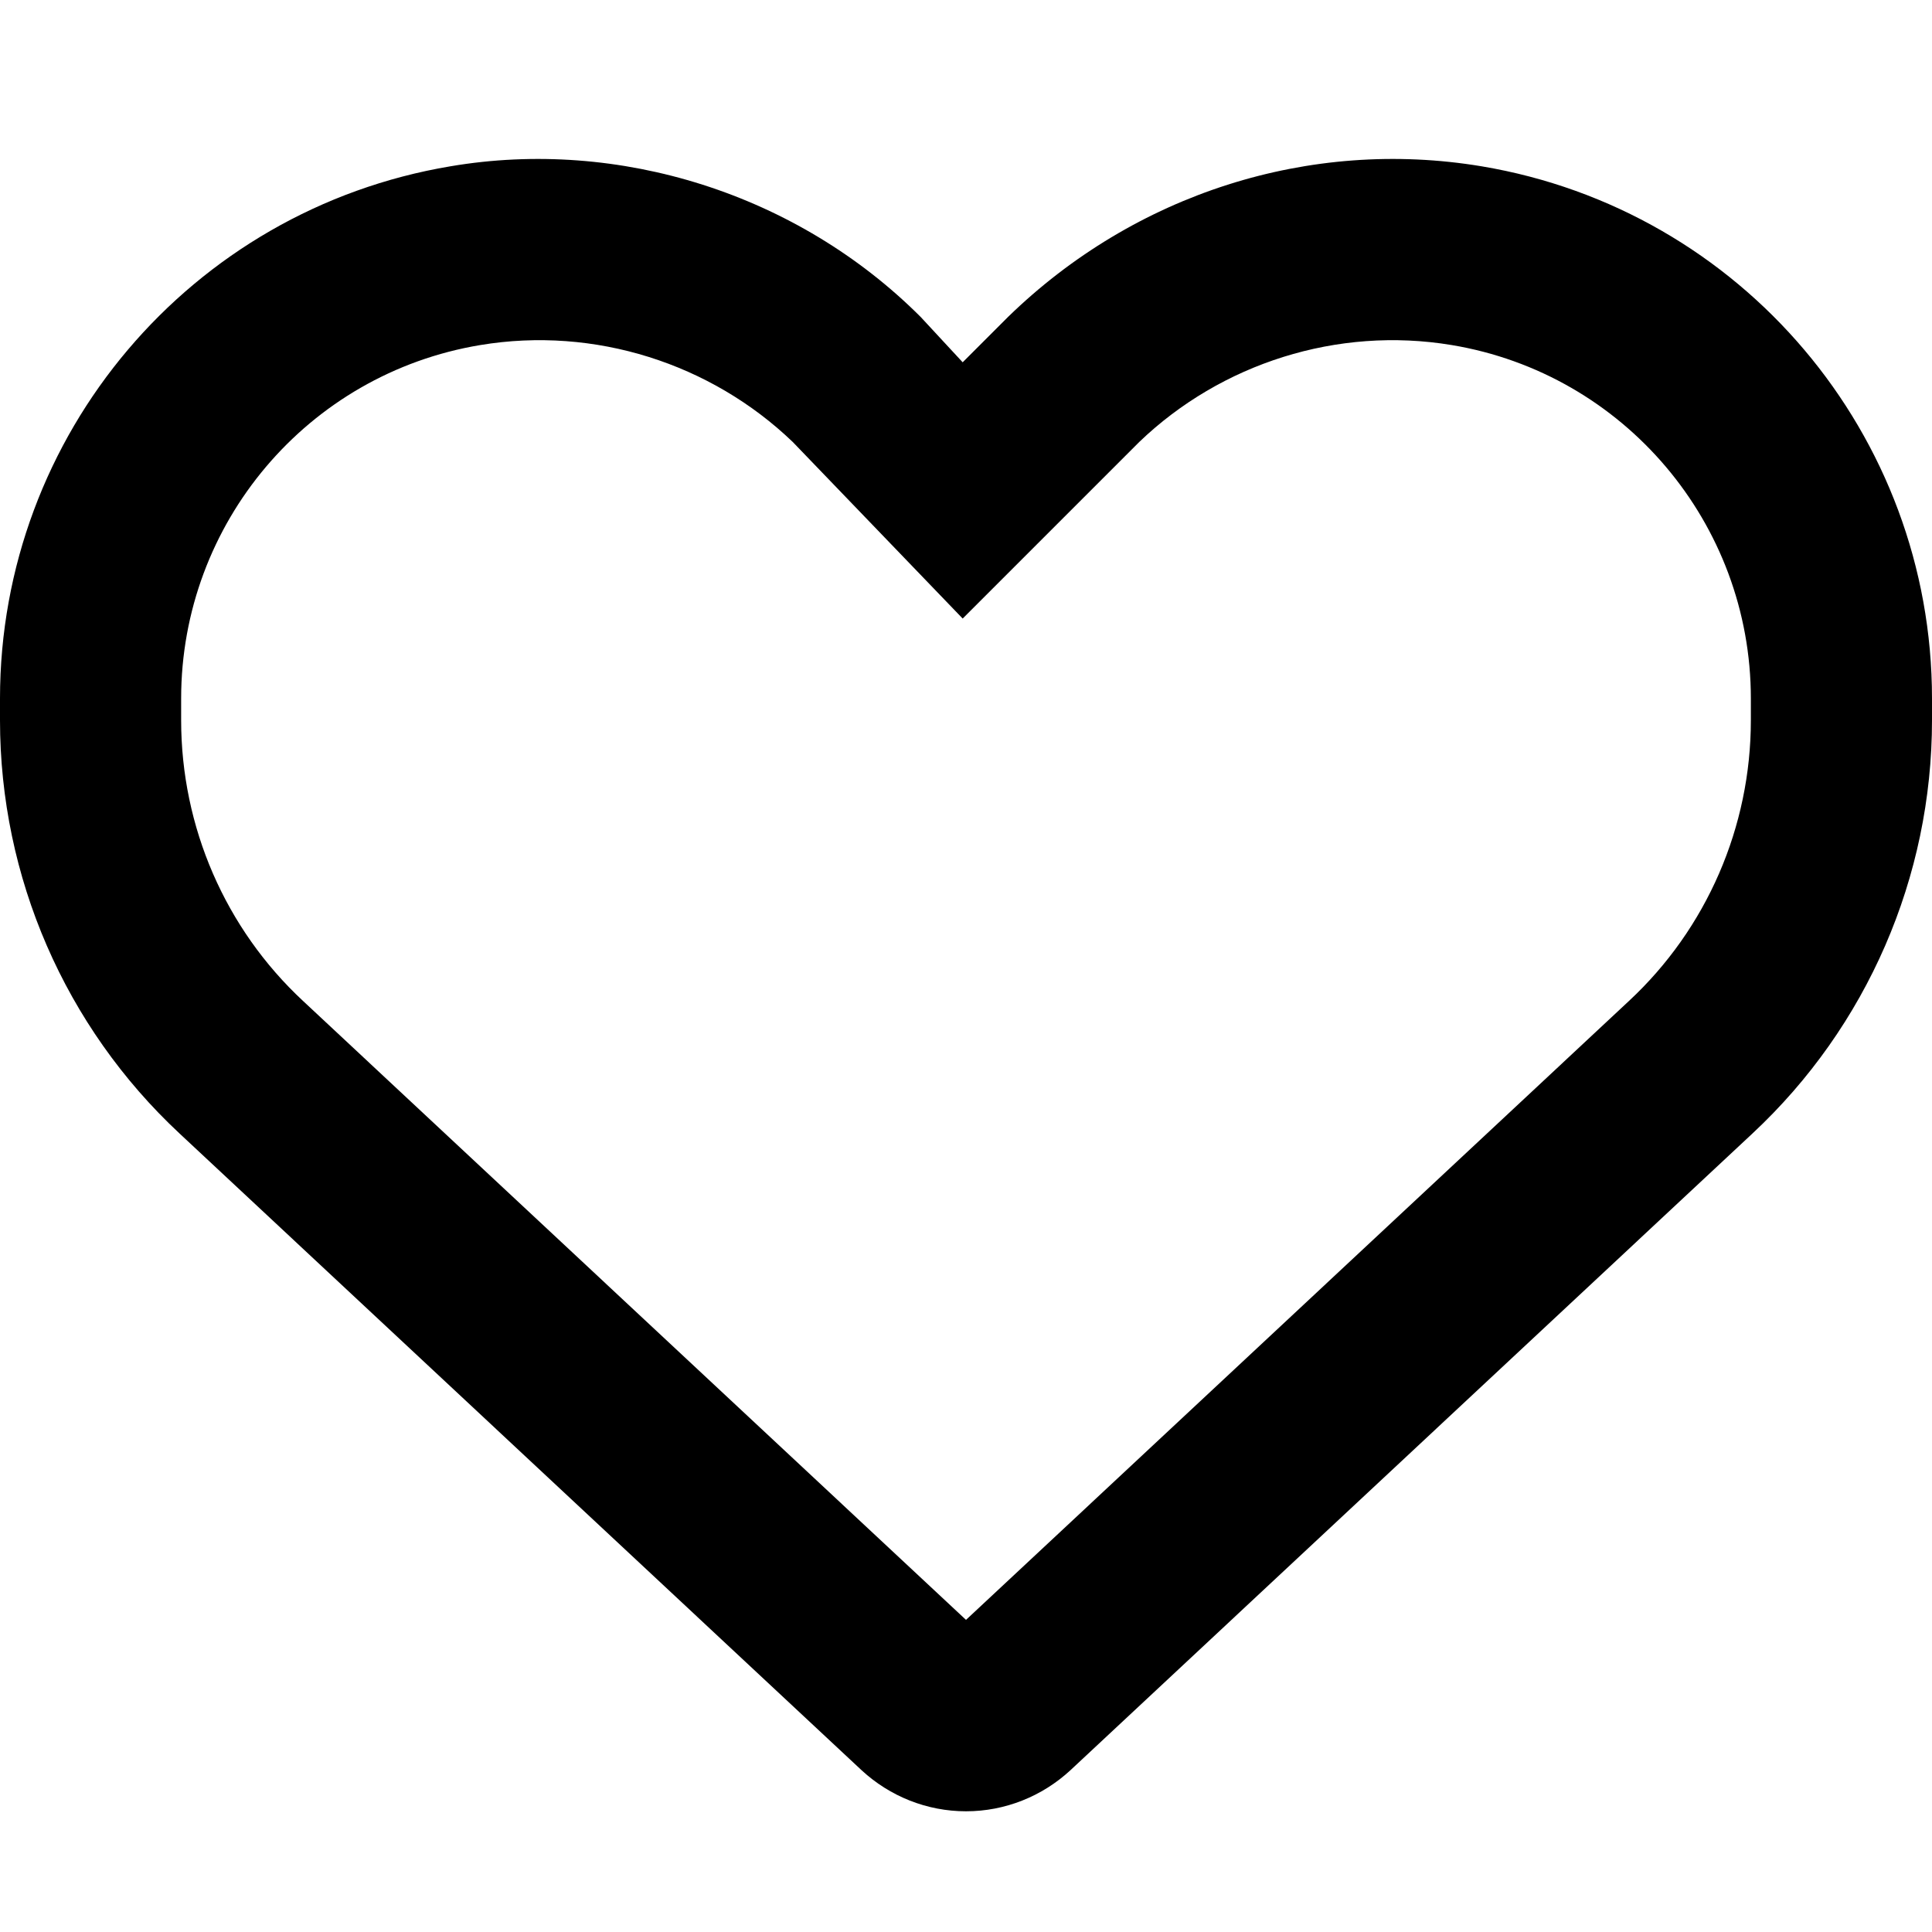
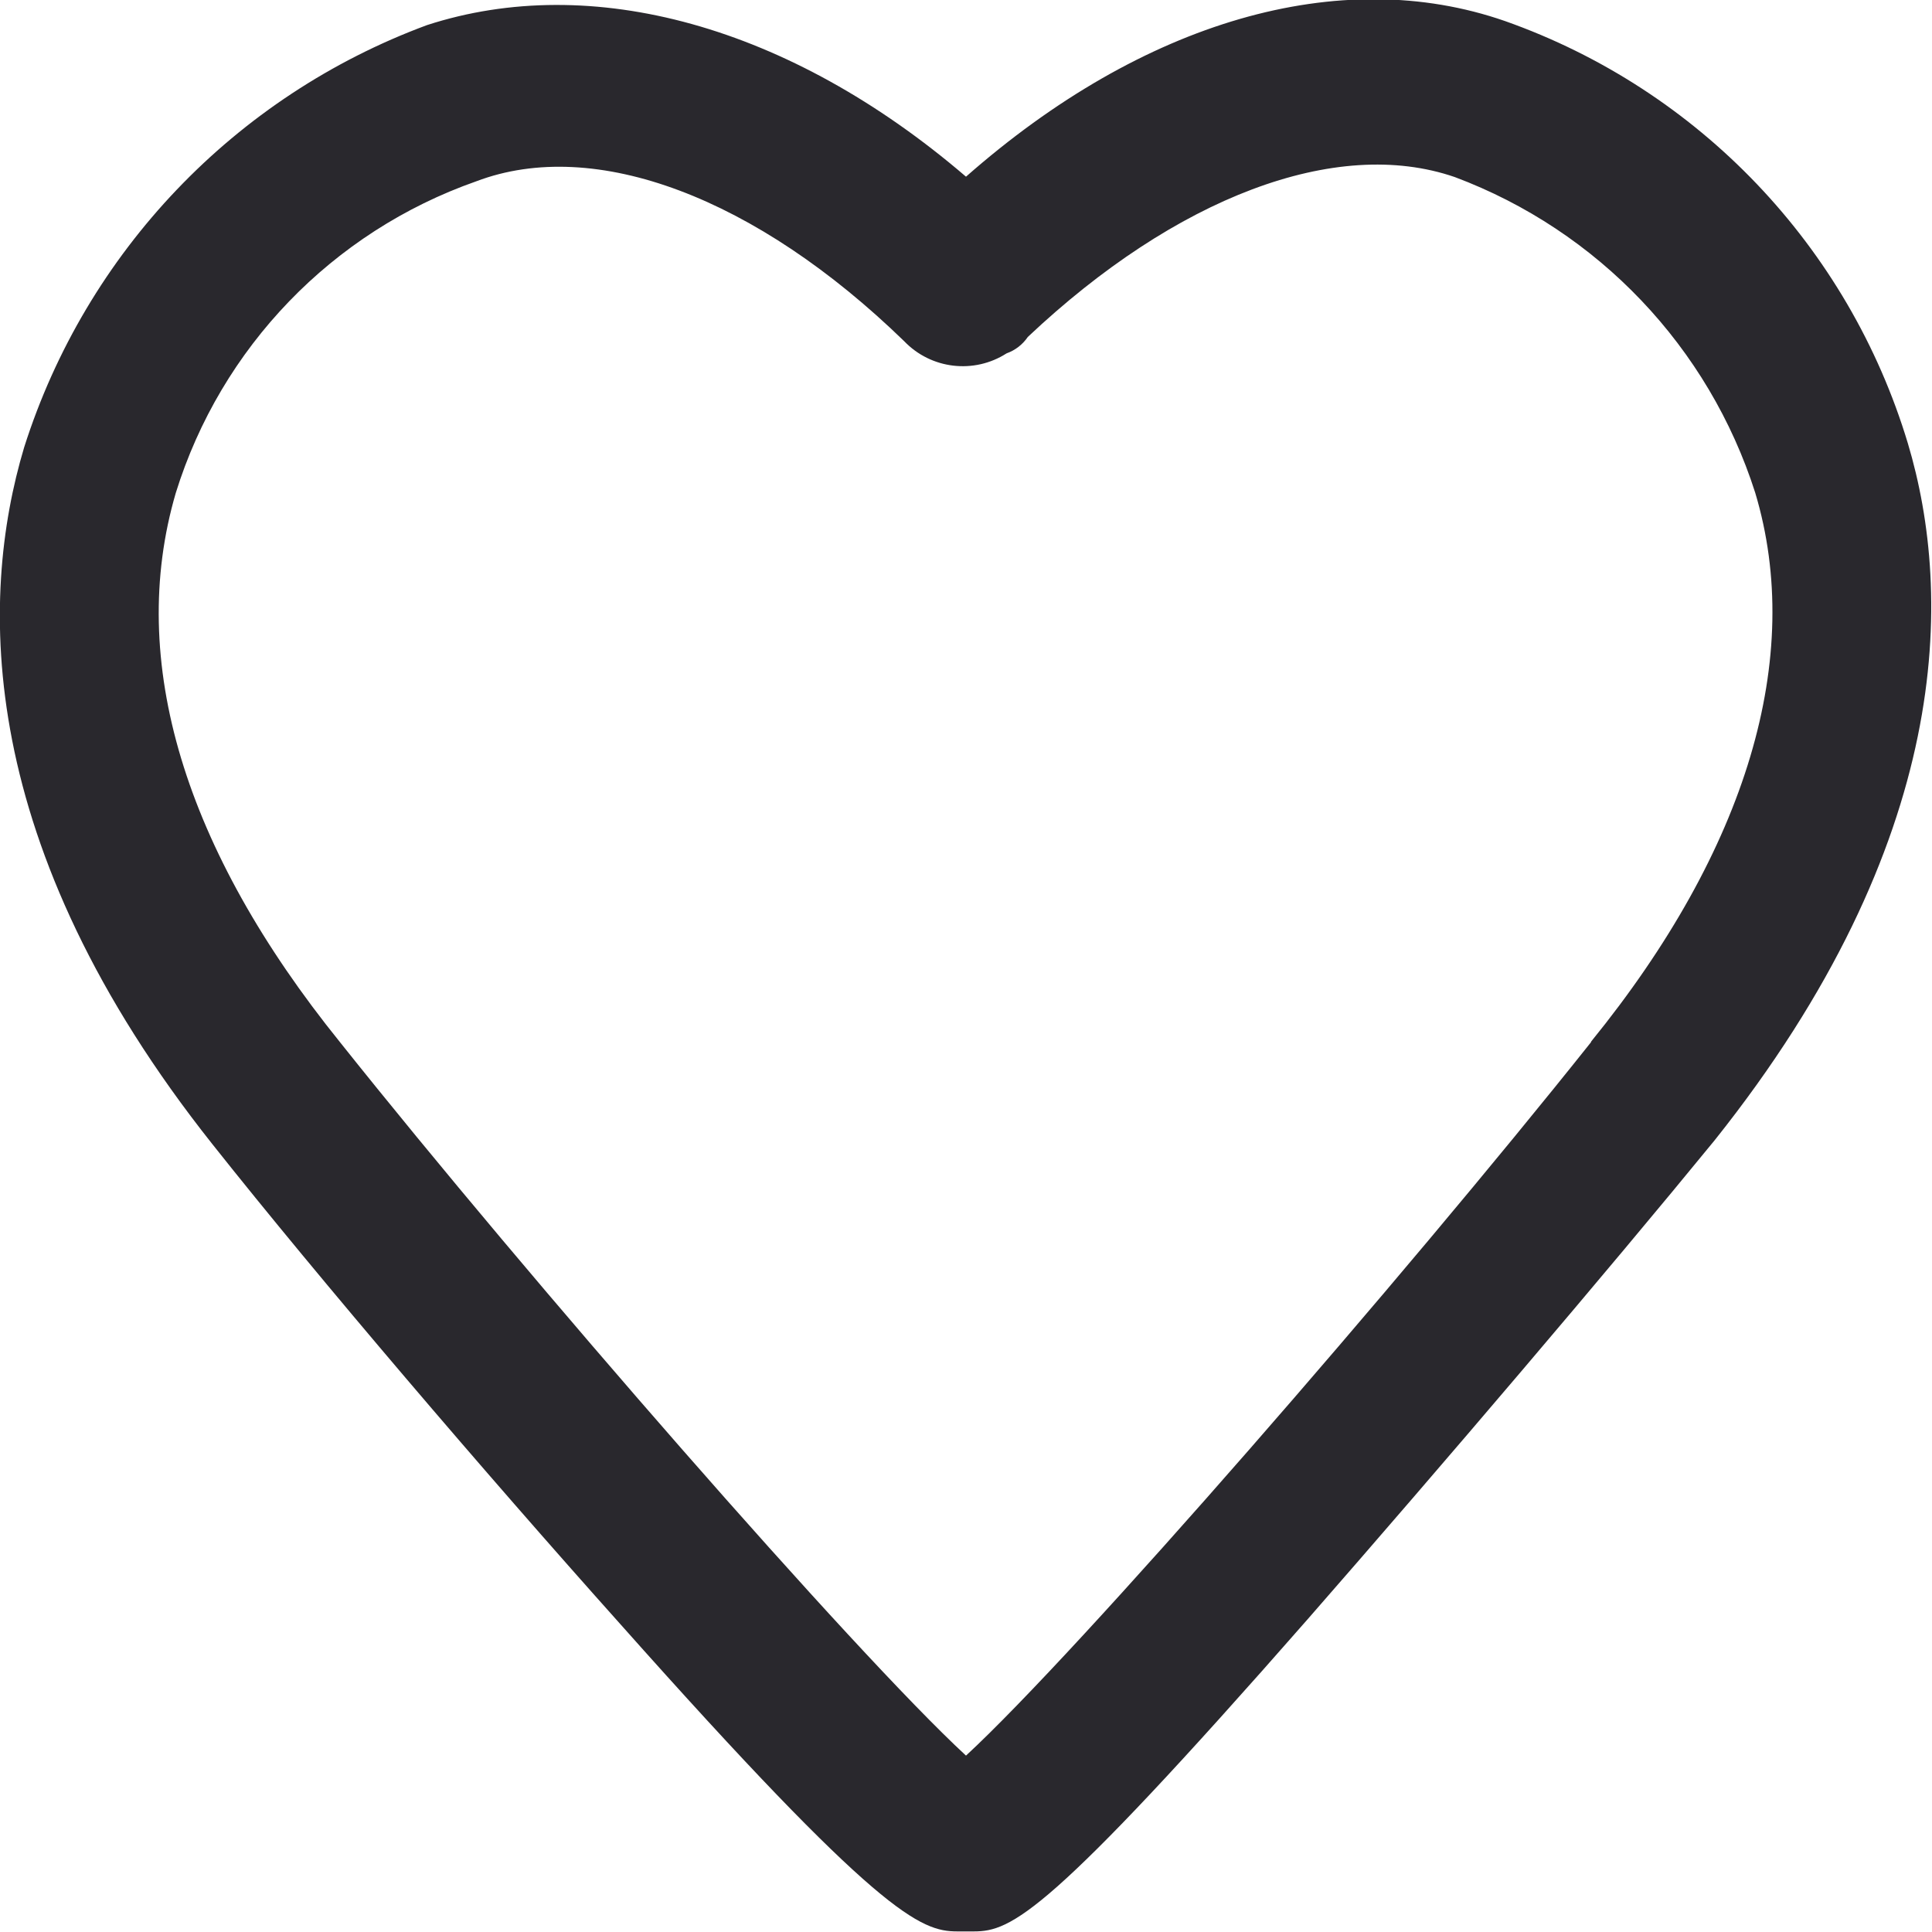
- <svg width="25px" height="25px" viewBox="0 0 25 25" version="1.1">
-   <g>
-     <path style=" stroke:none;fill-rule:nonzero;fill:rgb(0%,0%,0%);fill-opacity:1;" d="M 11.914 4.102 L 12.457 4.688 L 13.043 4.102 C 14.68 2.508 16.945 1.781 19.172 2.152 C 22.535 2.715 25 5.625 25 9.039 L 25 9.32 C 25 11.348 24.16 13.285 22.676 14.668 L 13.852 22.906 C 13.484 23.246 13.004 23.438 12.5 23.438 C 11.996 23.438 11.516 23.246 11.148 22.906 L 2.324 14.668 C 0.84 13.285 0 11.348 0 9.32 L 0 9.039 C 0 5.625 2.469 2.715 5.828 2.152 C 8.012 1.781 10.32 2.508 11.914 4.102 C 11.871 4.102 11.914 4.102 11.914 4.102 Z M 12.457 8.004 L 10.258 5.719 C 9.199 4.703 7.695 4.219 6.215 4.465 C 3.98 4.836 2.344 6.773 2.344 9.039 L 2.344 9.32 C 2.344 10.699 2.914 12.016 3.922 12.953 L 12.5 20.961 L 21.078 12.953 C 22.086 12.016 22.656 10.699 22.656 9.32 L 22.656 9.039 C 22.656 6.773 21.016 4.836 18.785 4.465 C 17.305 4.219 15.801 4.703 14.742 5.719 Z M 12.457 8.004 " />
-   </g>
+ <svg xmlns="http://www.w3.org/2000/svg" width="20" height="20" viewBox="0 0 20 20">
+   <defs>
+     <style>
+       .cls-1 {
+         fill: #29282d;
+         fill-rule: evenodd;
+       }
+     </style>
+   </defs>
+   <path id="heart_icon" class="cls-1" d="M1484.78,49.589a6.683,6.683,0,0,0-4.17-4.371c-1.71-.595-3.75,0-5.58,1.611-1.83-1.569-3.88-2.122-5.58-1.569a6.884,6.884,0,0,0-4.17,4.371c-0.47,1.57-.51,4.117,1.95,7.215,1.11,1.4,2.82,3.4,4.22,4.965,2.68,3.014,3.11,3.183,3.49,3.183h0.17c0.39,0,.77-0.168,3.45-3.224,1.41-1.613,3.11-3.609,4.22-4.966C1485.25,53.706,1485.25,51.159,1484.78,49.589Zm-3.28,6.2c-1.96,2.462-5.32,6.324-6.47,7.385-1.15-1.061-4.52-4.924-6.48-7.385-1.61-1.994-2.21-3.947-1.7-5.687a4.986,4.986,0,0,1,3.11-3.225c1.23-.467,2.9.169,4.43,1.655a0.84,0.84,0,0,0,1.06.126,0.447,0.447,0,0,0,.22-0.17c1.53-1.443,3.19-2.079,4.42-1.655a5.168,5.168,0,0,1,3.11,3.268C1483.71,51.8,1483.12,53.79,1481.5,55.784Z" transform="translate(-1465.03 -45)" />
</svg>
